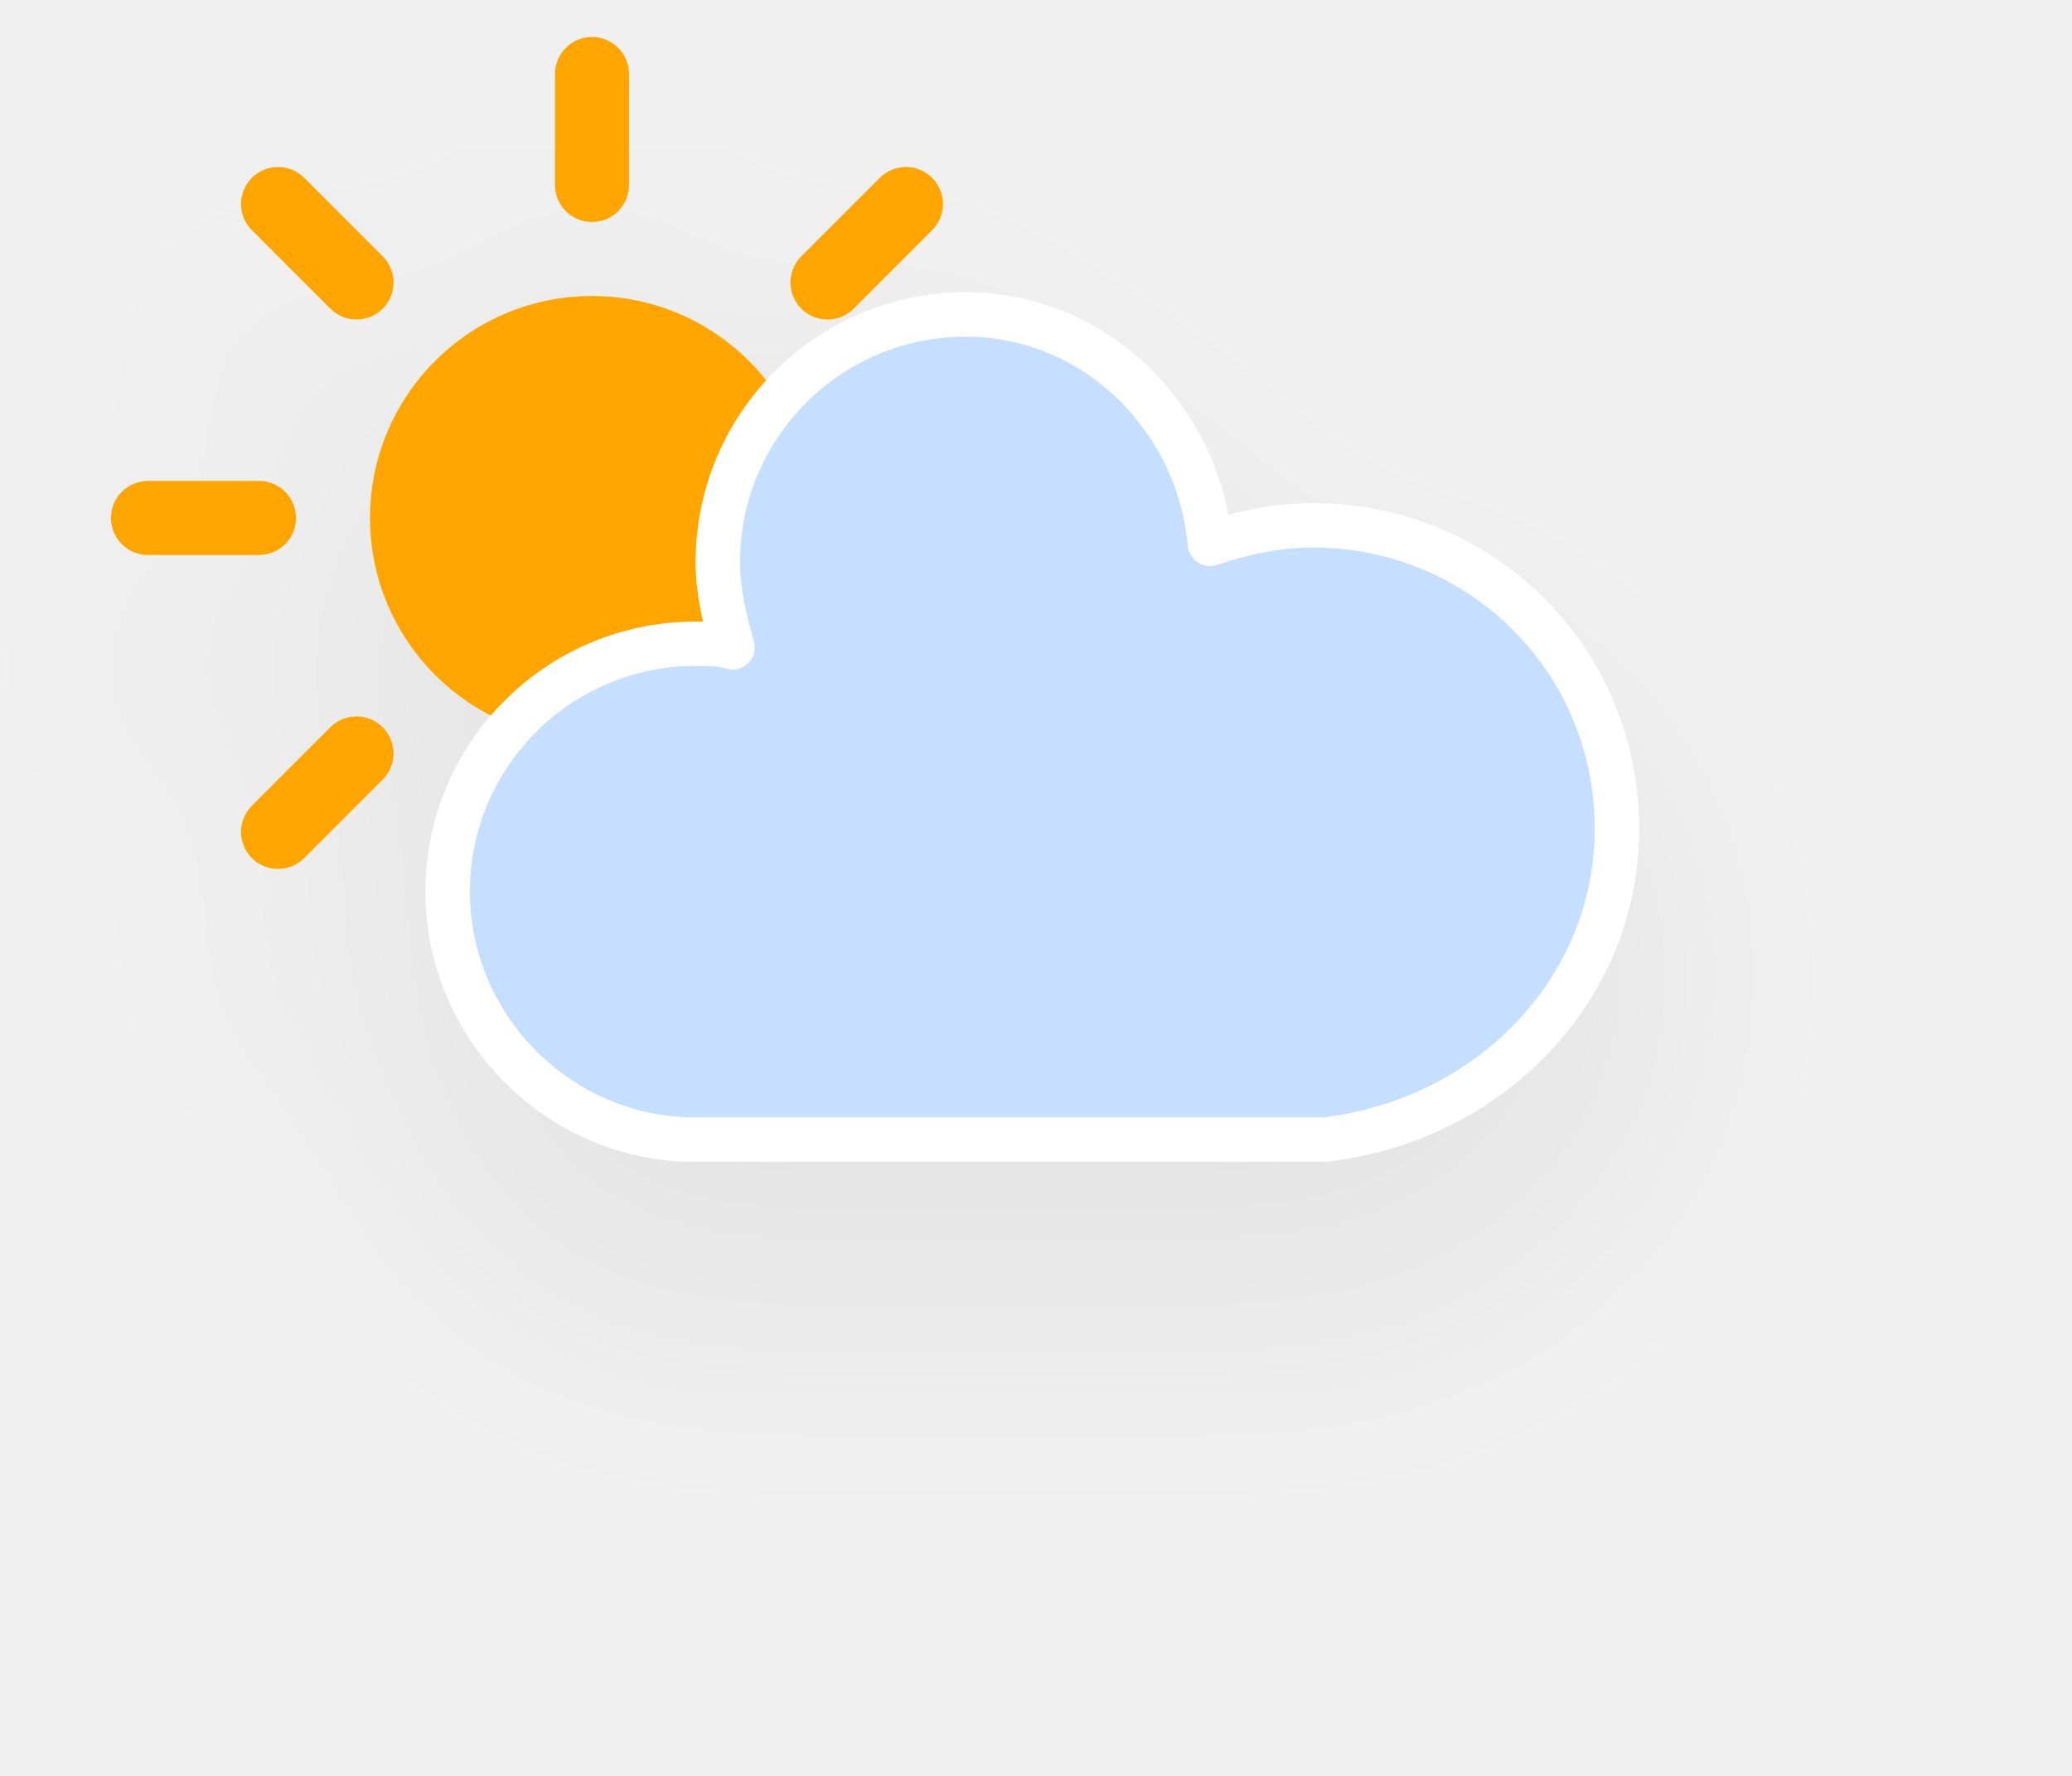
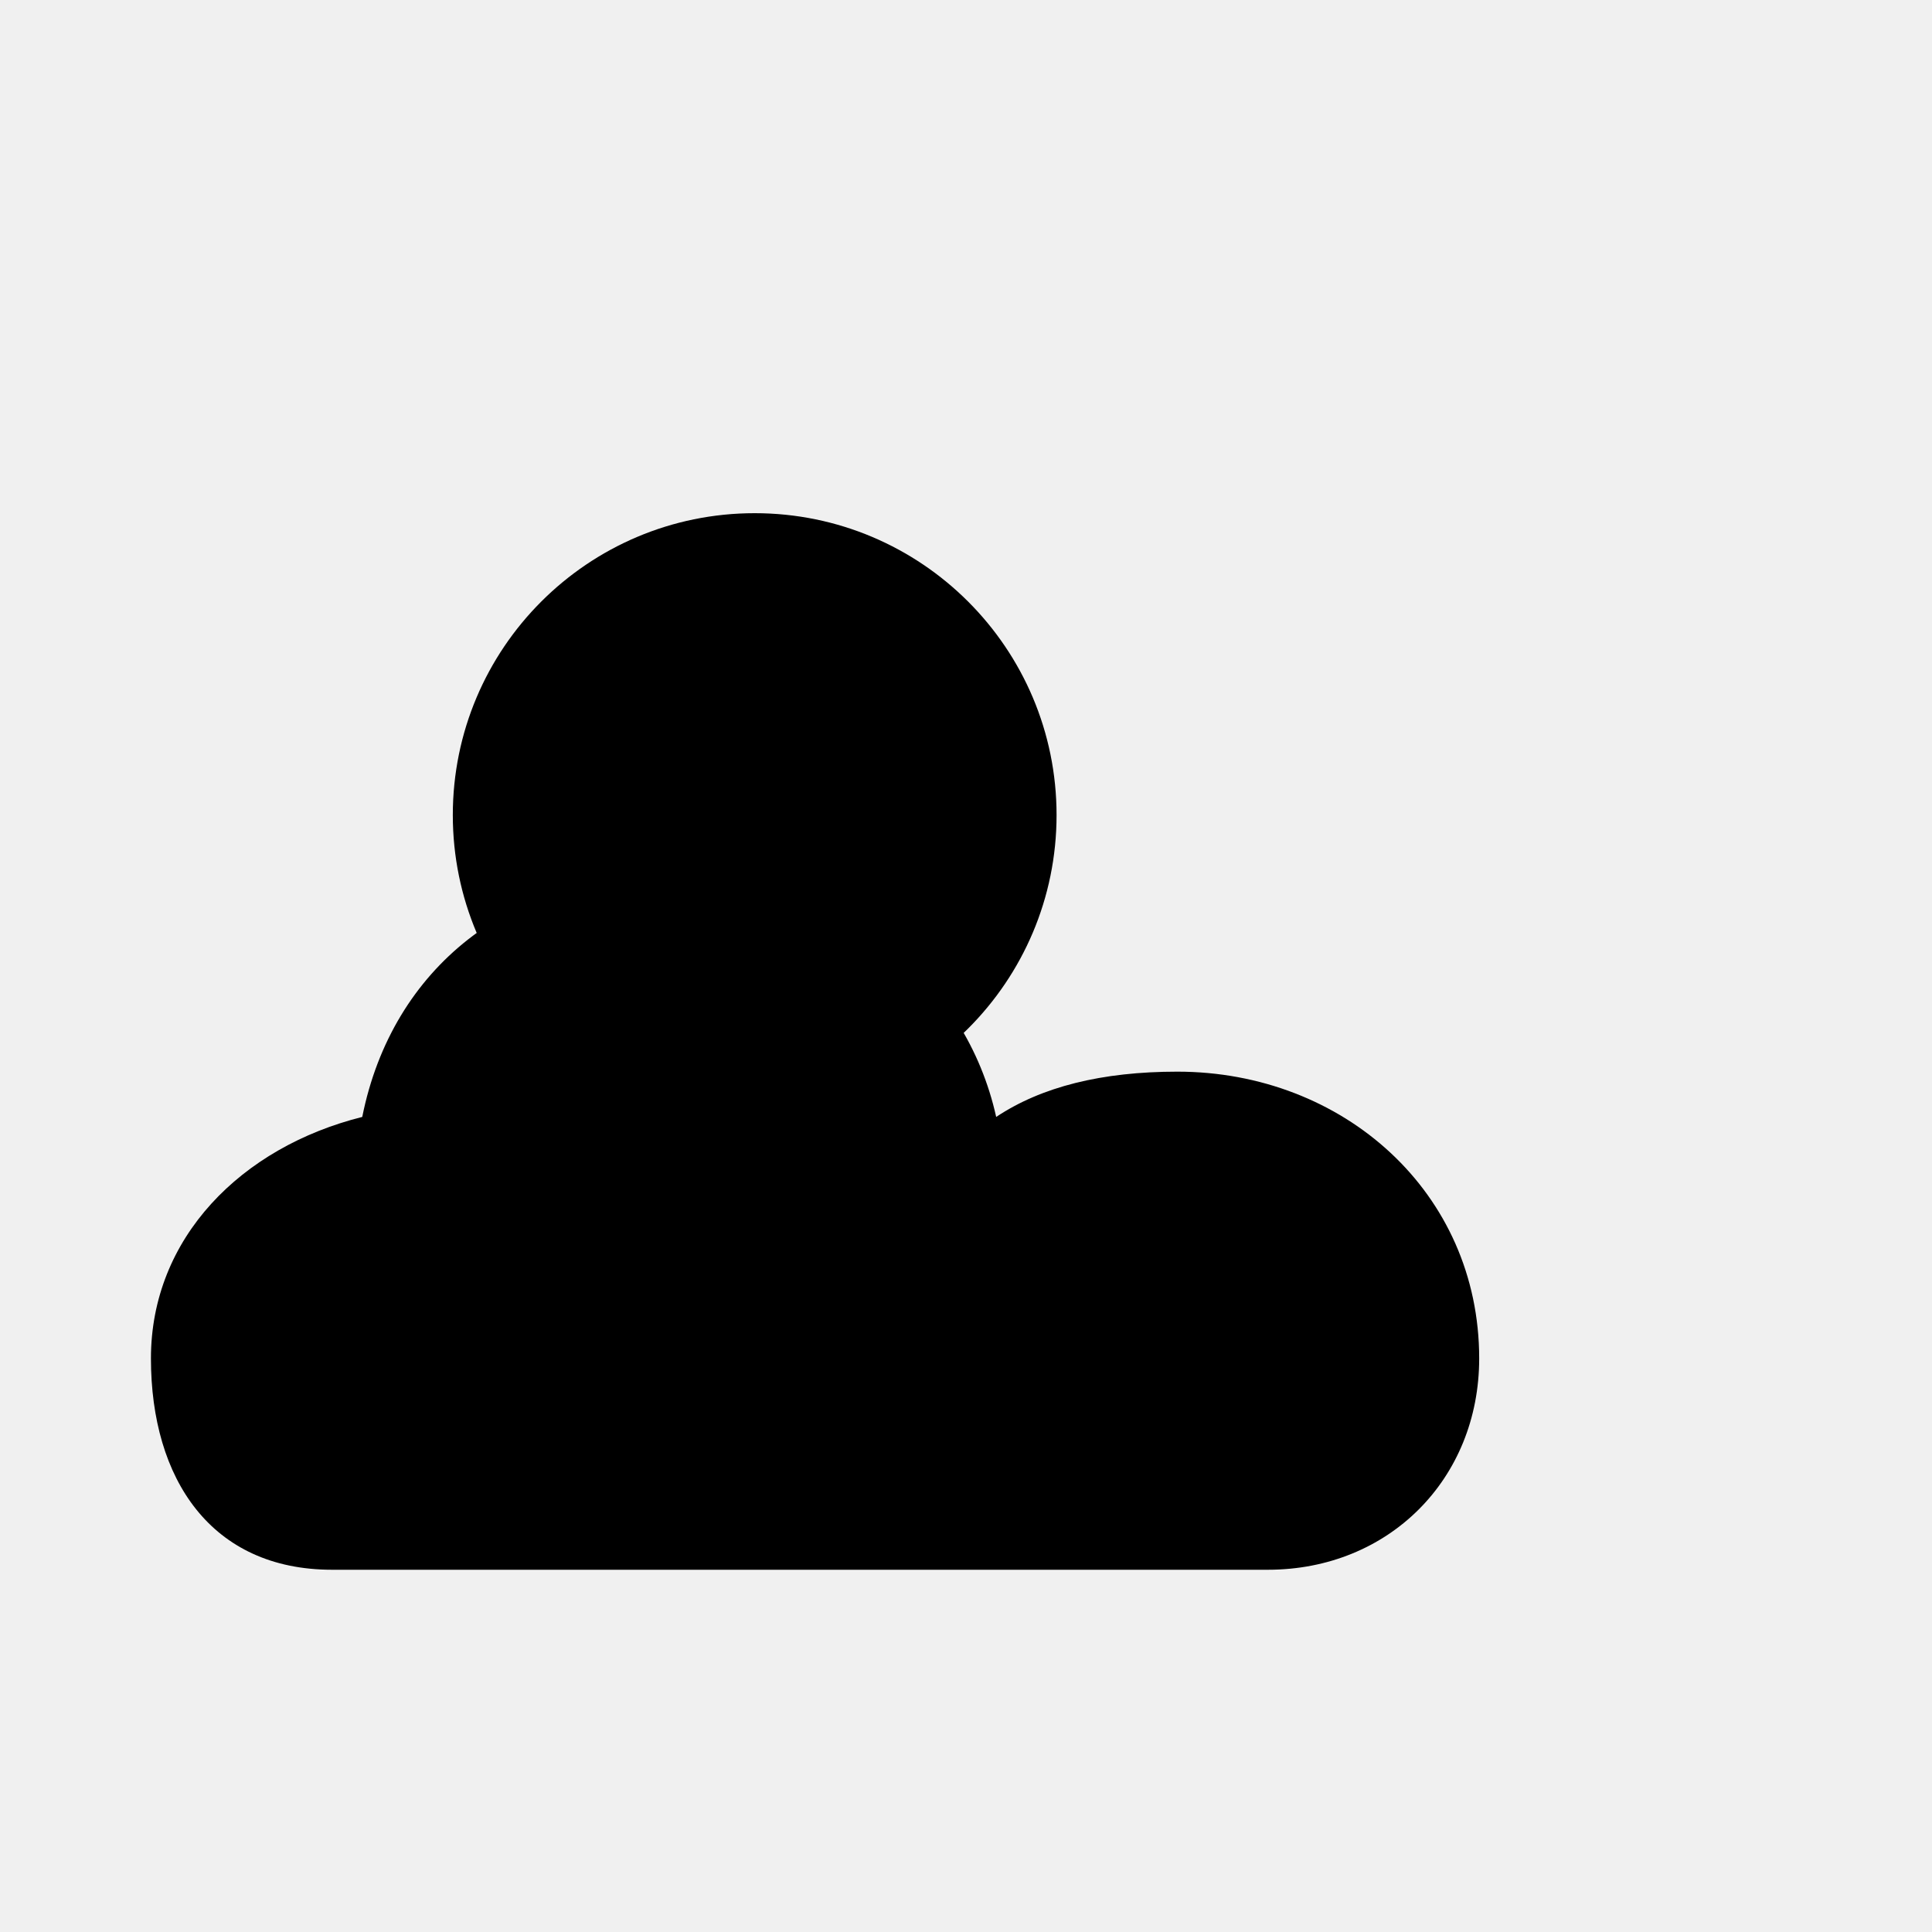
- <svg xmlns="http://www.w3.org/2000/svg" width="56" height="48" version="1.1">
-   <defs>
-     <filter id="blur" x="-.207" y="-.285" width="1.403" height="1.694">
-       <feGaussianBlur in="SourceAlpha" stdDeviation="3" />
-       <feOffset dx="0" dy="4" result="offsetblur" />
-       <feComponentTransfer>
-         <feFuncA slope="0.05" type="linear" />
-       </feComponentTransfer>
-       <feMerge>
-         <feMergeNode />
-         <feMergeNode in="SourceGraphic" />
-       </feMerge>
-     </filter>
-   </defs>
-   <g transform="translate(16,-2)" filter="url(#blur)">
-     <g class="am-weather-sun" transform="translate(0,16)">
-       <line transform="translate(0,9)" y2="3" fill="none" stroke="#ffa500" stroke-linecap="round" stroke-width="2" />
-       <g transform="rotate(45)">
-         <line transform="translate(0,9)" y2="3" fill="none" stroke="#ffa500" stroke-linecap="round" stroke-width="2" />
-       </g>
-       <g transform="rotate(90)">
-         <line transform="translate(0,9)" y2="3" fill="none" stroke="#ffa500" stroke-linecap="round" stroke-width="2" />
-       </g>
-       <g transform="rotate(135)">
-         <line transform="translate(0,9)" y2="3" fill="none" stroke="#ffa500" stroke-linecap="round" stroke-width="2" />
-       </g>
-       <g transform="scale(-1)">
-         <line transform="translate(0,9)" y2="3" fill="none" stroke="#ffa500" stroke-linecap="round" stroke-width="2" />
-       </g>
-       <g transform="rotate(225)">
-         <line transform="translate(0,9)" y2="3" fill="none" stroke="#ffa500" stroke-linecap="round" stroke-width="2" />
-       </g>
-       <g transform="rotate(-90)">
-         <line transform="translate(0,9)" y2="3" fill="none" stroke="#ffa500" stroke-linecap="round" stroke-width="2" />
-       </g>
-       <g transform="rotate(-45)">
-         <line transform="translate(0,9)" y2="3" fill="none" stroke="#ffa500" stroke-linecap="round" stroke-width="2" />
-       </g>
-       <circle r="5" fill="#ffa500" stroke="#ffa500" stroke-width="2" />
-     </g>
-     <g class="am-weather-cloud-1">
-       <path transform="translate(-20,-11)" d="m47.7 35.4c0-4.6-3.7-8.2-8.2-8.2-1 0-1.9 0.2-2.8 0.5-0.3-3.4-3.1-6.2-6.6-6.2-3.7 0-6.7 3-6.7 6.7 0 0.8 0.2 1.6 0.4 2.3-0.3-0.1-0.7-0.1-1-0.1-3.7 0-6.7 3-6.7 6.7 0 3.6 2.9 6.6 6.5 6.7h17.2c4.4-0.5 7.9-4 7.9-8.4z" fill="#c6deff" stroke="#fff" stroke-linejoin="round" stroke-width="1.2" />
+ <svg xmlns="http://www.w3.org/2000/svg" width="64" height="64" viewBox="0 0 64 64">
+   <g class="weather-sun">
+     <circle class="weather-sun-core" cx="25" cy="27" r="10" />
+     <g class="weather-sun-rays" fill="none" stroke-width="2.5" stroke-linecap="round">
+       <line x1="25" y1="8" x2="25" y2="13" />
+       <line x1="25" y1="41" x2="25" y2="46" />
+       <line x1="6" y1="27" x2="11" y2="27" />
+       <line x1="39" y1="27" x2="44" y2="27" />
+       <line x1="11.5" y1="13.5" x2="15.5" y2="17.5" />
+       <line x1="34.5" y1="36.5" x2="38.5" y2="40.5" />
+       <line x1="38.5" y1="13.5" x2="34.5" y2="17.5" />
+       <line x1="15.5" y1="36.5" x2="11.5" y2="40.5" />
    </g>
  </g>
+   <g class="weather-cloud">
+     <path class="weather-cloud-shadow" d="                 M11 52                 C7 52 5 49 5 45                 C5 41 8 38 12 37                 C13 32 17 29 22 29                 C28 29 32 32.5 33 37                 C34.5 36 36.5 35.5 39 35.5                 C44.5 35.5 49 39.5 49 45                 C49 49 46 52 42 52                 Z             " />
+     <path class="weather-cloud-highlight" d="                 M11 47                 C8.5 47 7 45 7 42.5                 C7 39.5 9.5 37.5 13 37.5                 C14 33.5 17.5 31 22 31                 C26.5 31 30 34 30 38                 C30 39.5 29.5 40.5 29 41.5                 C31 39 34 37.5 37.5 37.5                 C41.5 37.5 44.5 40.5 44.5 44.5                 C44.5 45.5 44 46.5 43.5 47                 Z             " />
+   </g>
</svg>
